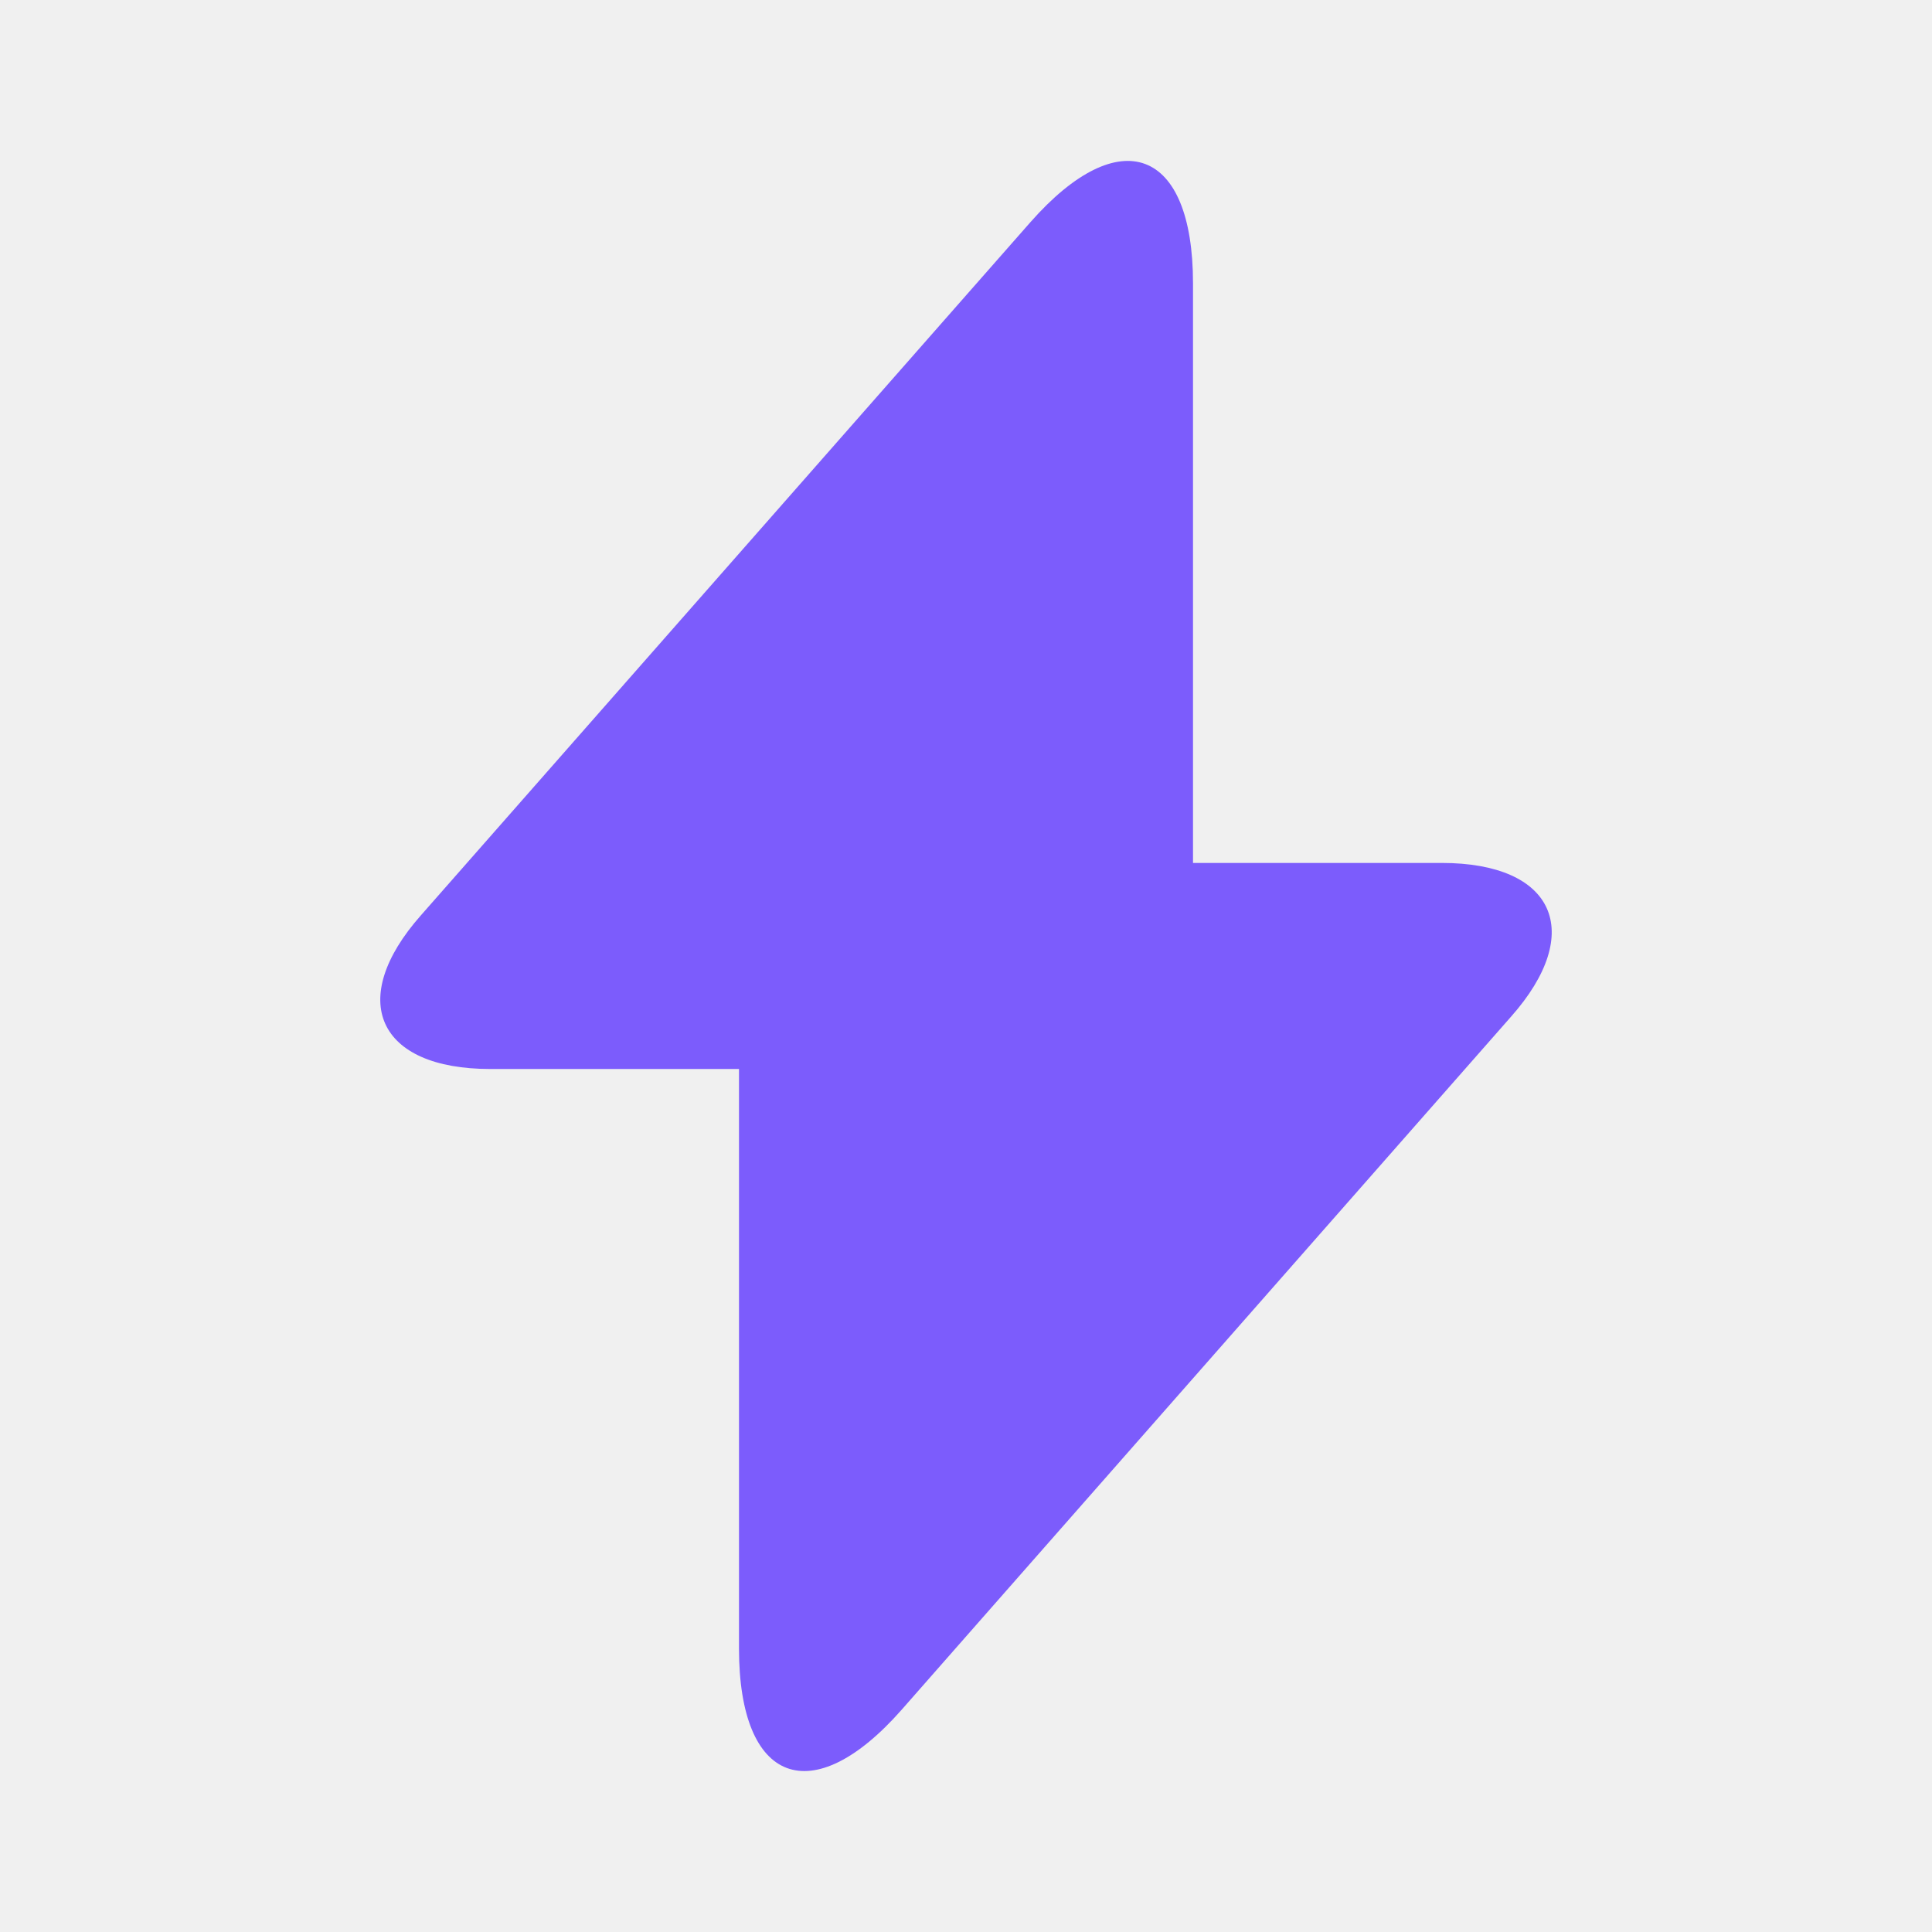
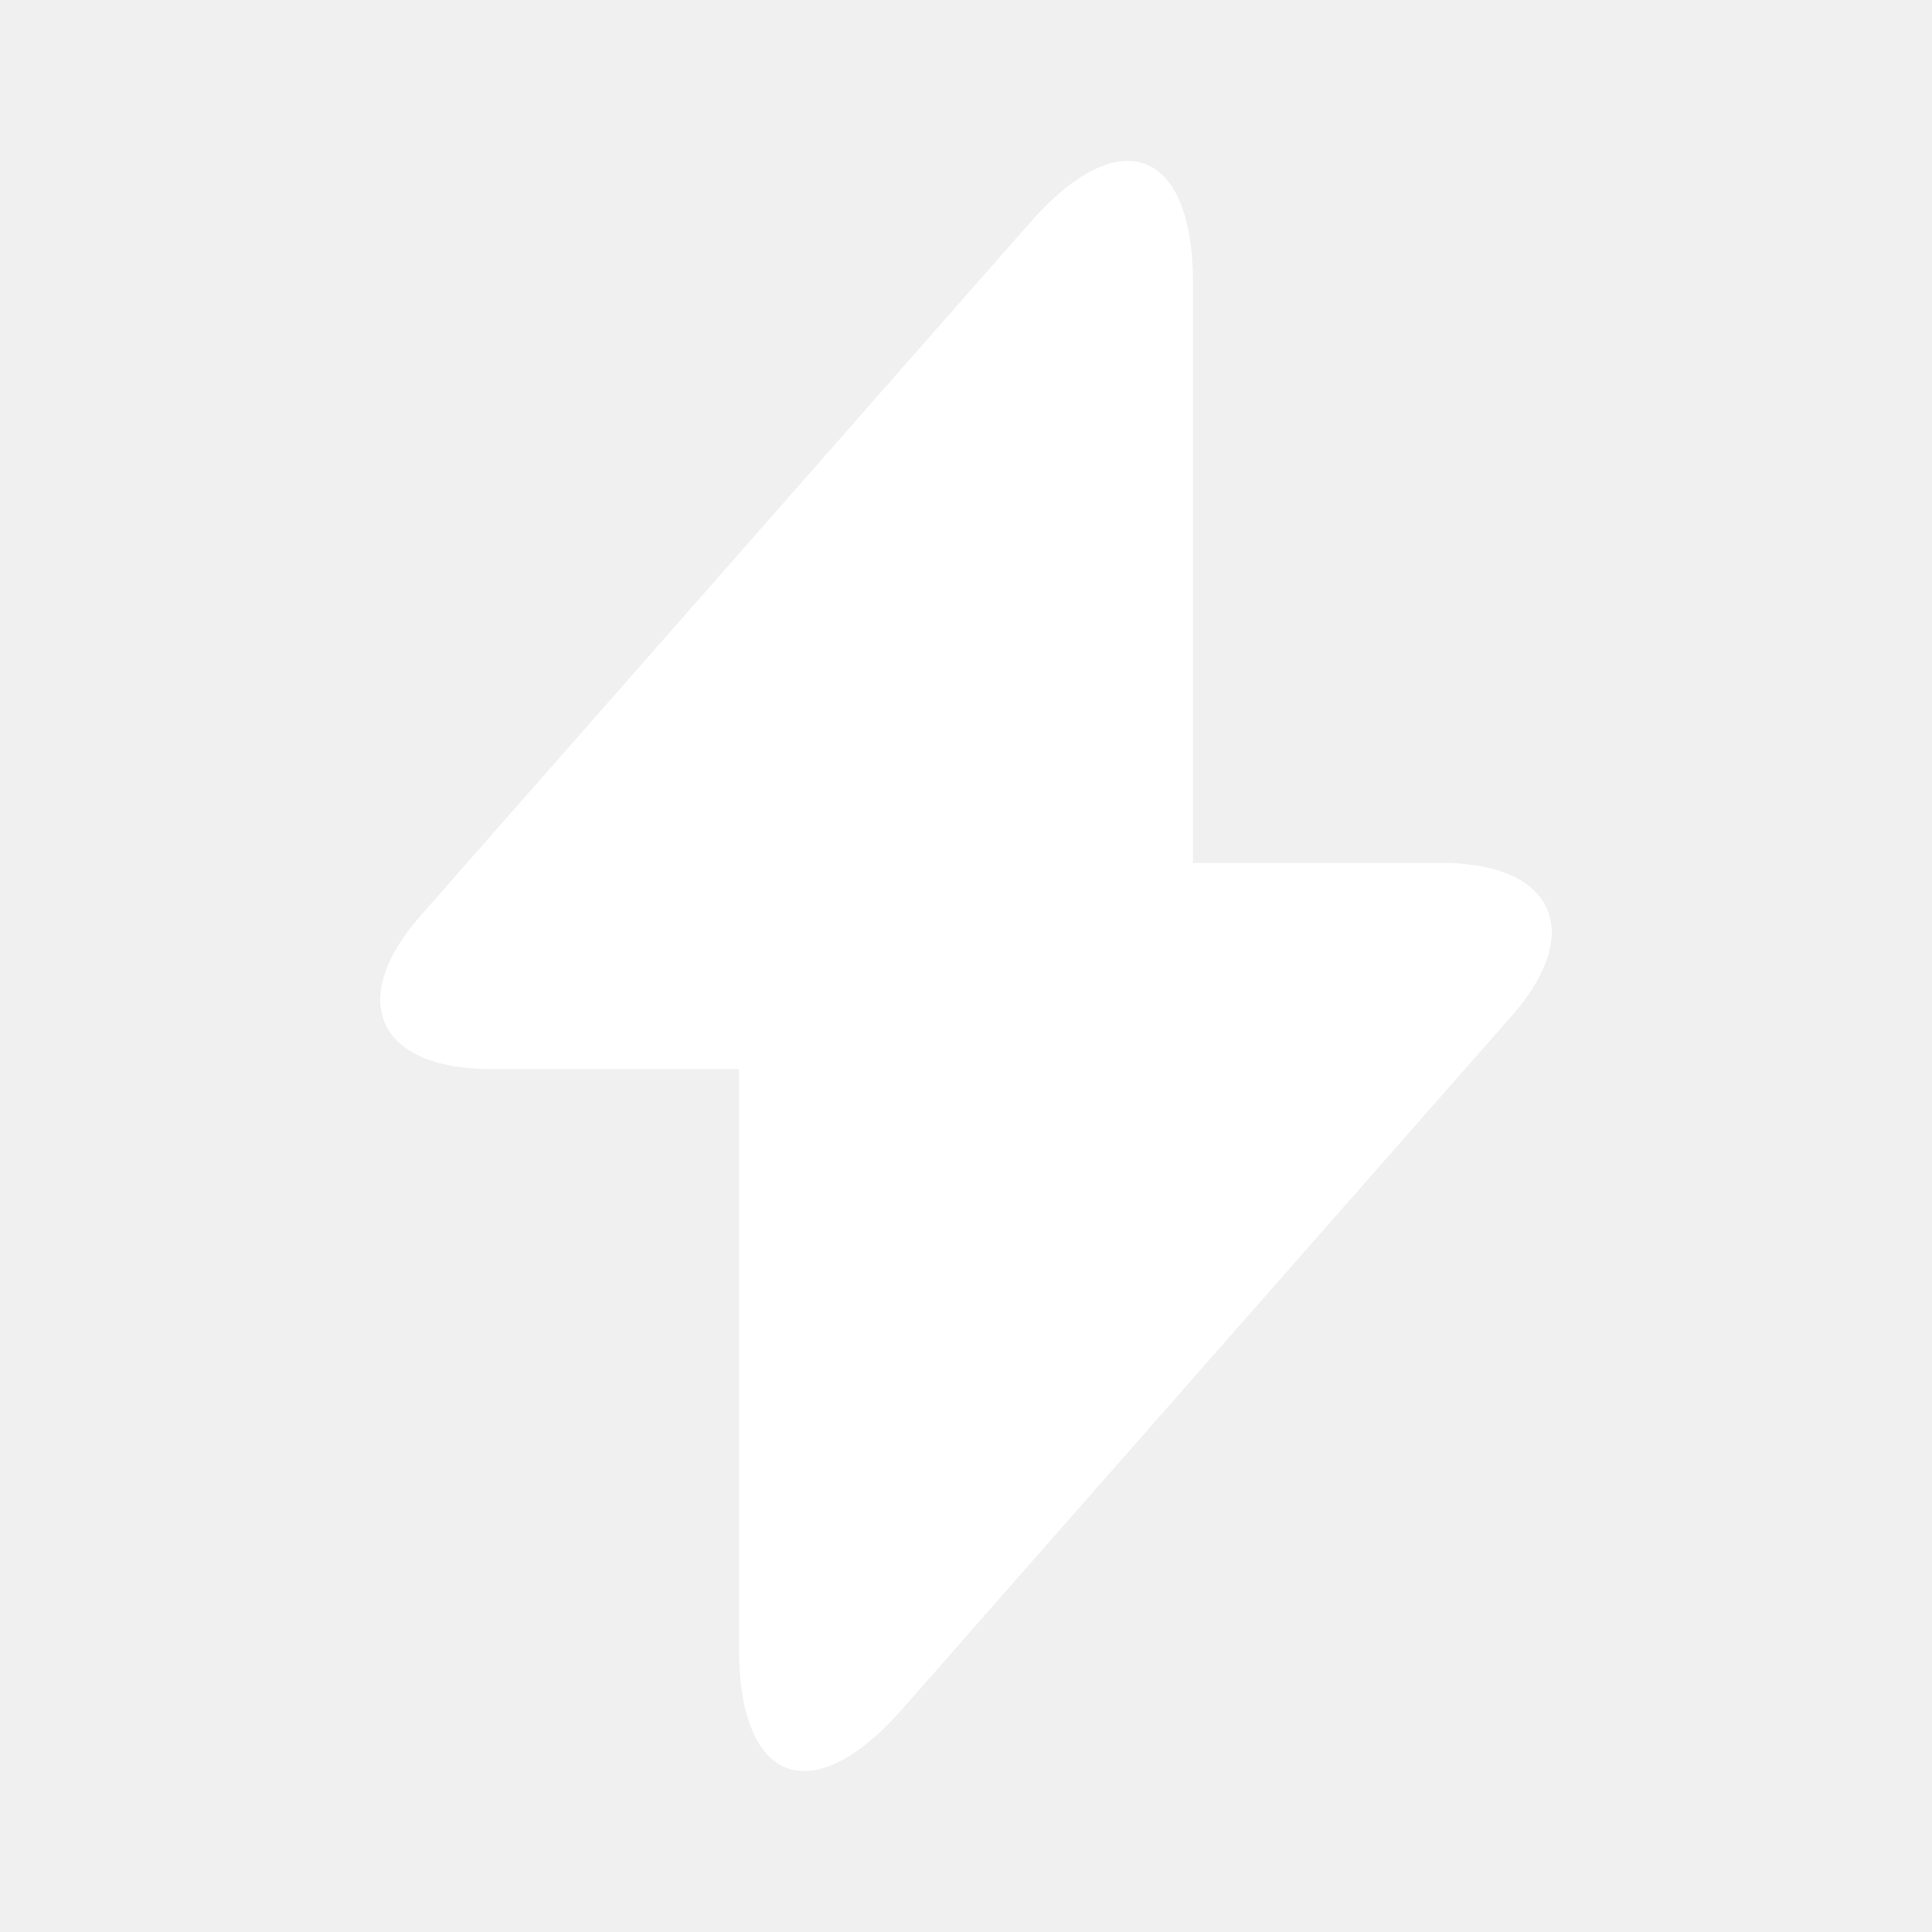
- <svg xmlns="http://www.w3.org/2000/svg" width="32" height="32" viewBox="0 0 32 32" fill="none">
-   <path d="M23.88 14.293H19.76V4.693C19.76 2.453 18.547 2 17.067 3.68L16 4.893L6.973 15.159C5.733 16.559 6.253 17.706 8.12 17.706H12.24V27.306C12.24 29.546 13.453 30 14.933 28.32L16 27.106L25.027 16.84C26.267 15.44 25.747 14.293 23.88 14.293Z" fill="#7C5CFC" />
+ <svg xmlns="http://www.w3.org/2000/svg" width="32" height="32" viewBox="0 0 32 32" fill="ffffff">
+   <path d="M23.88 14.293H19.76V4.693C19.76 2.453 18.547 2 17.067 3.68L16 4.893L6.973 15.159C5.733 16.559 6.253 17.706 8.12 17.706H12.24V27.306C12.24 29.546 13.453 30 14.933 28.32L16 27.106L25.027 16.84C26.267 15.44 25.747 14.293 23.88 14.293Z" fill="#ffffff" />
</svg>
